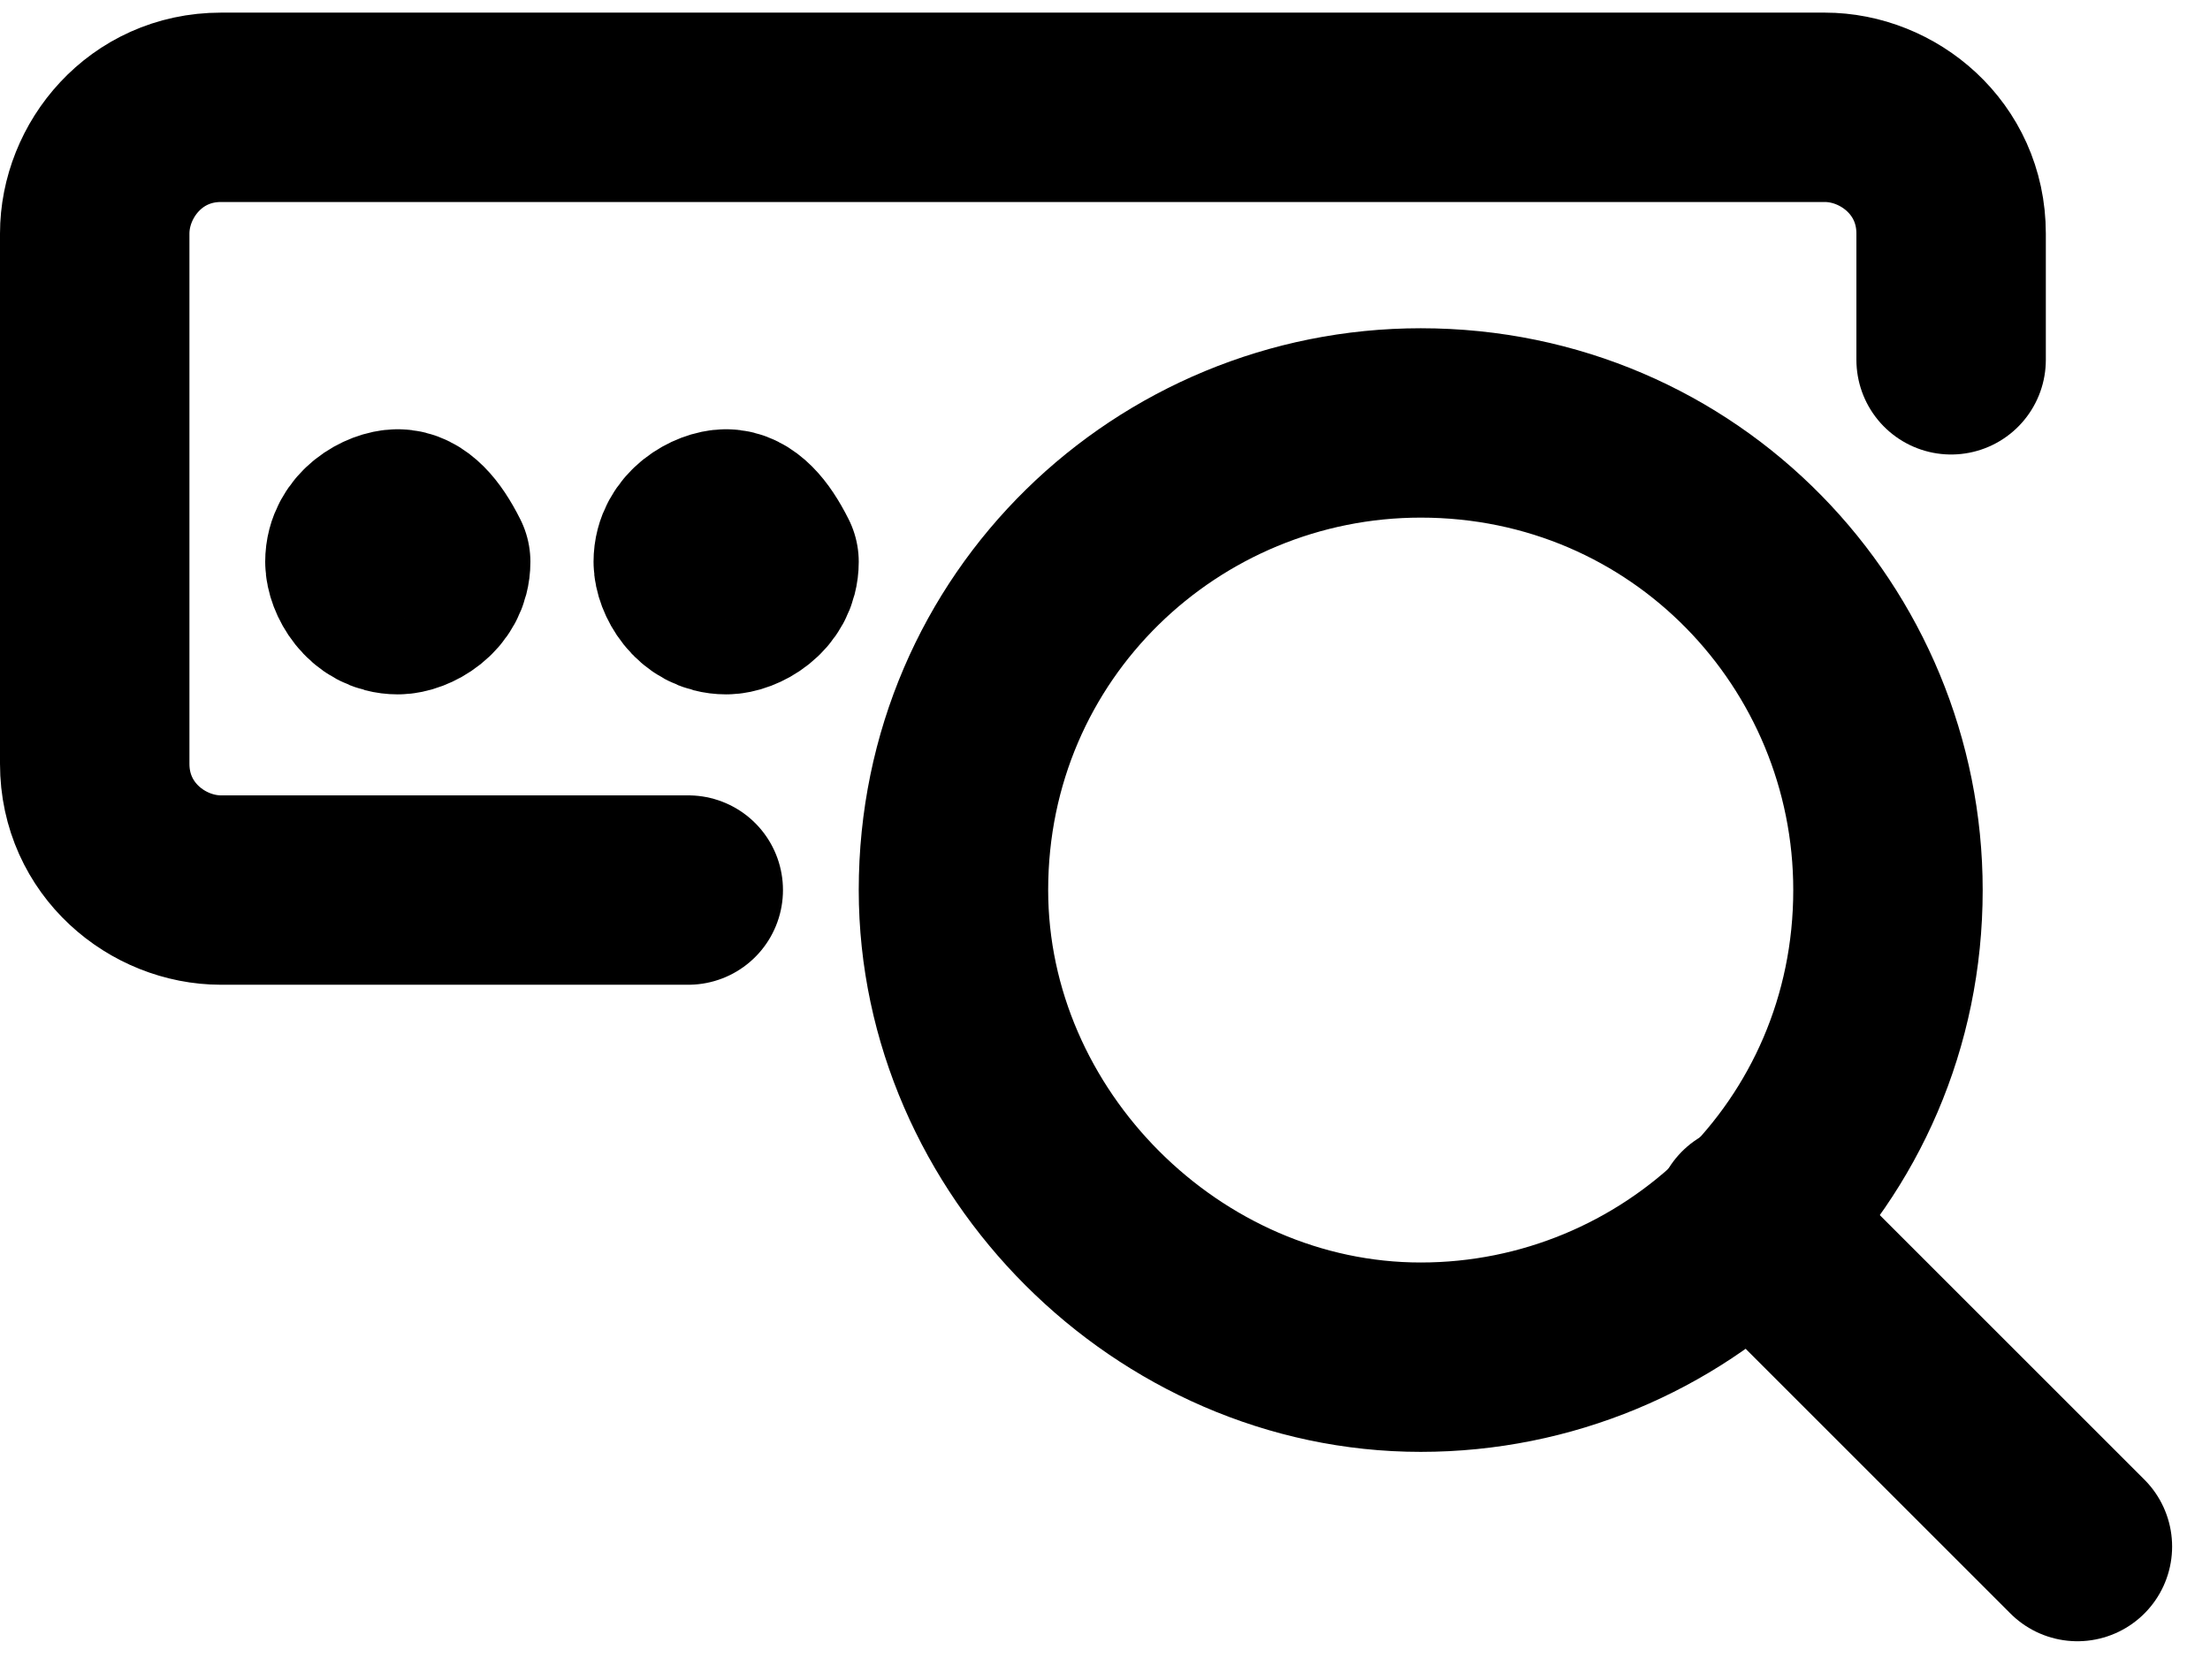
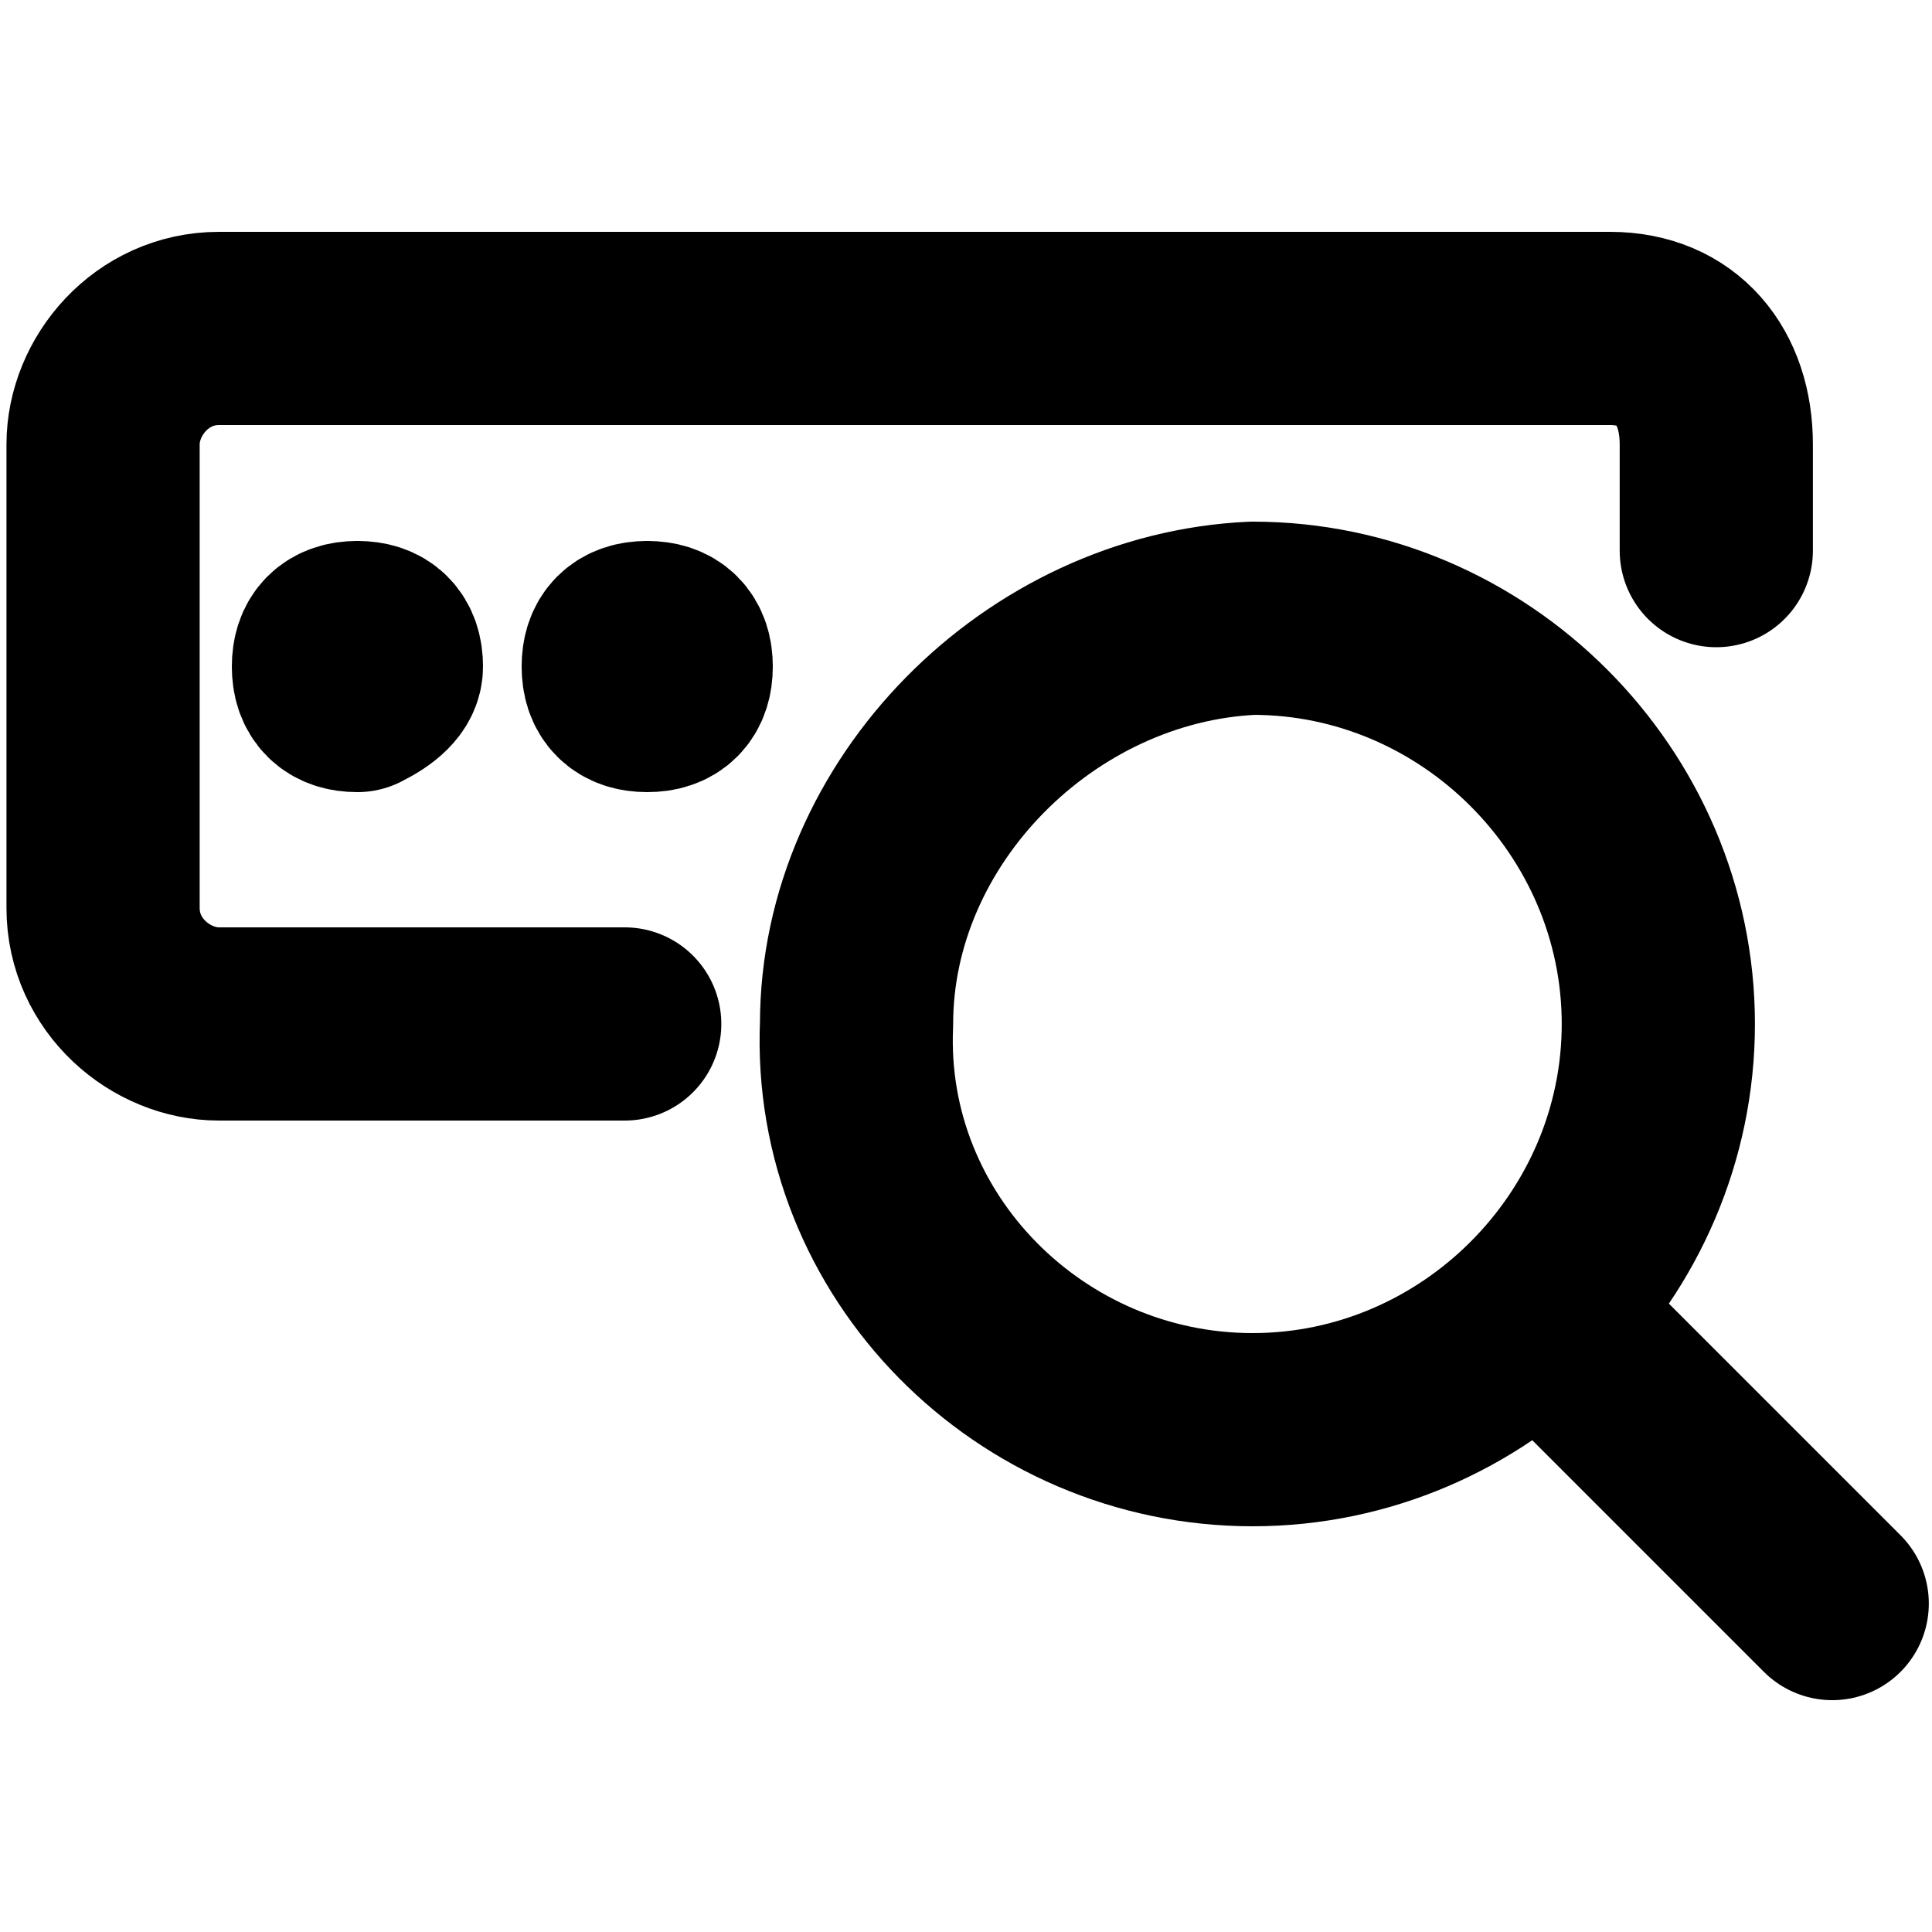
- <svg xmlns="http://www.w3.org/2000/svg" version="1.1" id="Слой_1" x="0" y="0" viewBox="0 0 17.5 13.3" xml:space="preserve">
-   <style>.details-st0{fill:none;stroke:currentColor;stroke-width:1.5;stroke-linecap:round;stroke-linejoin:round}</style>
-   <g id="Interface-Essential_Search_search-bar" transform="translate(-303.005 -3442)">
+ <svg xmlns="http://www.w3.org/2000/svg" version="1.1" id="Слой_1" x="0px" y="0px" viewBox="0 0 20 20" style="enable-background:new 0 0 20 20;" xml:space="preserve">
+   <style type="text/css">
+ 	.st0{fill:none;stroke:#000000;stroke-width:2;stroke-linecap:round;stroke-linejoin:round;}
+ </style>
+   <g id="Interface-Essential_Search_search-bar" transform="translate(278.412 -3262.75)">
    <g id="Group_338" transform="translate(303.755 3442.75)">
      <g id="search-bar">
-         <path id="Shape_1547" class="details-st0" d="M2.4 3.4c-.1 0-.3.1-.3.3 0 .1.1.3.3.3.1 0 .3-.1.3-.3-.1-.2-.2-.3-.3-.3" />
-         <path id="Shape_1548" class="details-st0" d="M5 3.4c-.1 0-.3.1-.3.3 0 .1.1.3.3.3.1 0 .3-.1.3-.3-.1-.2-.2-.3-.3-.3" />
-         <path id="Shape_1549" class="details-st0" d="M14.7 2.1v-1c0-.6-.5-1-1-1H1c-.6 0-1 .5-1 1v4.2c0 .6.5 1 1 1h3.7" />
-         <path id="Oval_206" class="details-st0" d="M10.5 10c2 0 3.7-1.6 3.7-3.7 0-2-1.6-3.7-3.7-3.7-2 0-3.7 1.6-3.7 3.7 0 2 1.7 3.7 3.7 3.7z" />
-         <path id="Shape_1550" class="details-st0" d="M15.7 11.5l-2.6-2.6" />
+         <path id="Shape_1549" class="st0" d="M-564.4-174.3v-1.1c0-0.7-0.4-1.2-1.1-1.2h-14.4c-0.7,0-1.2,0.6-1.2,1.2v4.8     c0,0.7,0.6,1.2,1.2,1.2h4.2" />
+         <path id="Oval_206" class="st0" d="M-569.2-165.2c2.3,0,4.2-1.9,4.2-4.2s-1.9-4.2-4.2-4.2c-2.2,0.1-4.1,2-4.1,4.2l0,0     C-573.4-167.1-571.5-165.2-569.2-165.2z" />
+         <path id="Shape_1550" class="st0" d="M-563.2-163.4l-3-3" />
      </g>
    </g>
  </g>
+   <path id="Shape_1212" class="st0" d="M3.7,6.6c-0.2,0-0.3,0.1-0.3,0.3s0.1,0.3,0.3,0.3C3.9,7.1,4,7,4,6.9l0,0C4,6.7,3.9,6.6,3.7,6.6  " />
+   <path id="Shape_1214" class="st0" d="M6.7,6.6c-0.2,0-0.3,0.1-0.3,0.3s0.1,0.3,0.3,0.3S7,7.1,7,6.9l0,0C7,6.7,6.9,6.6,6.7,6.6" />
</svg>
